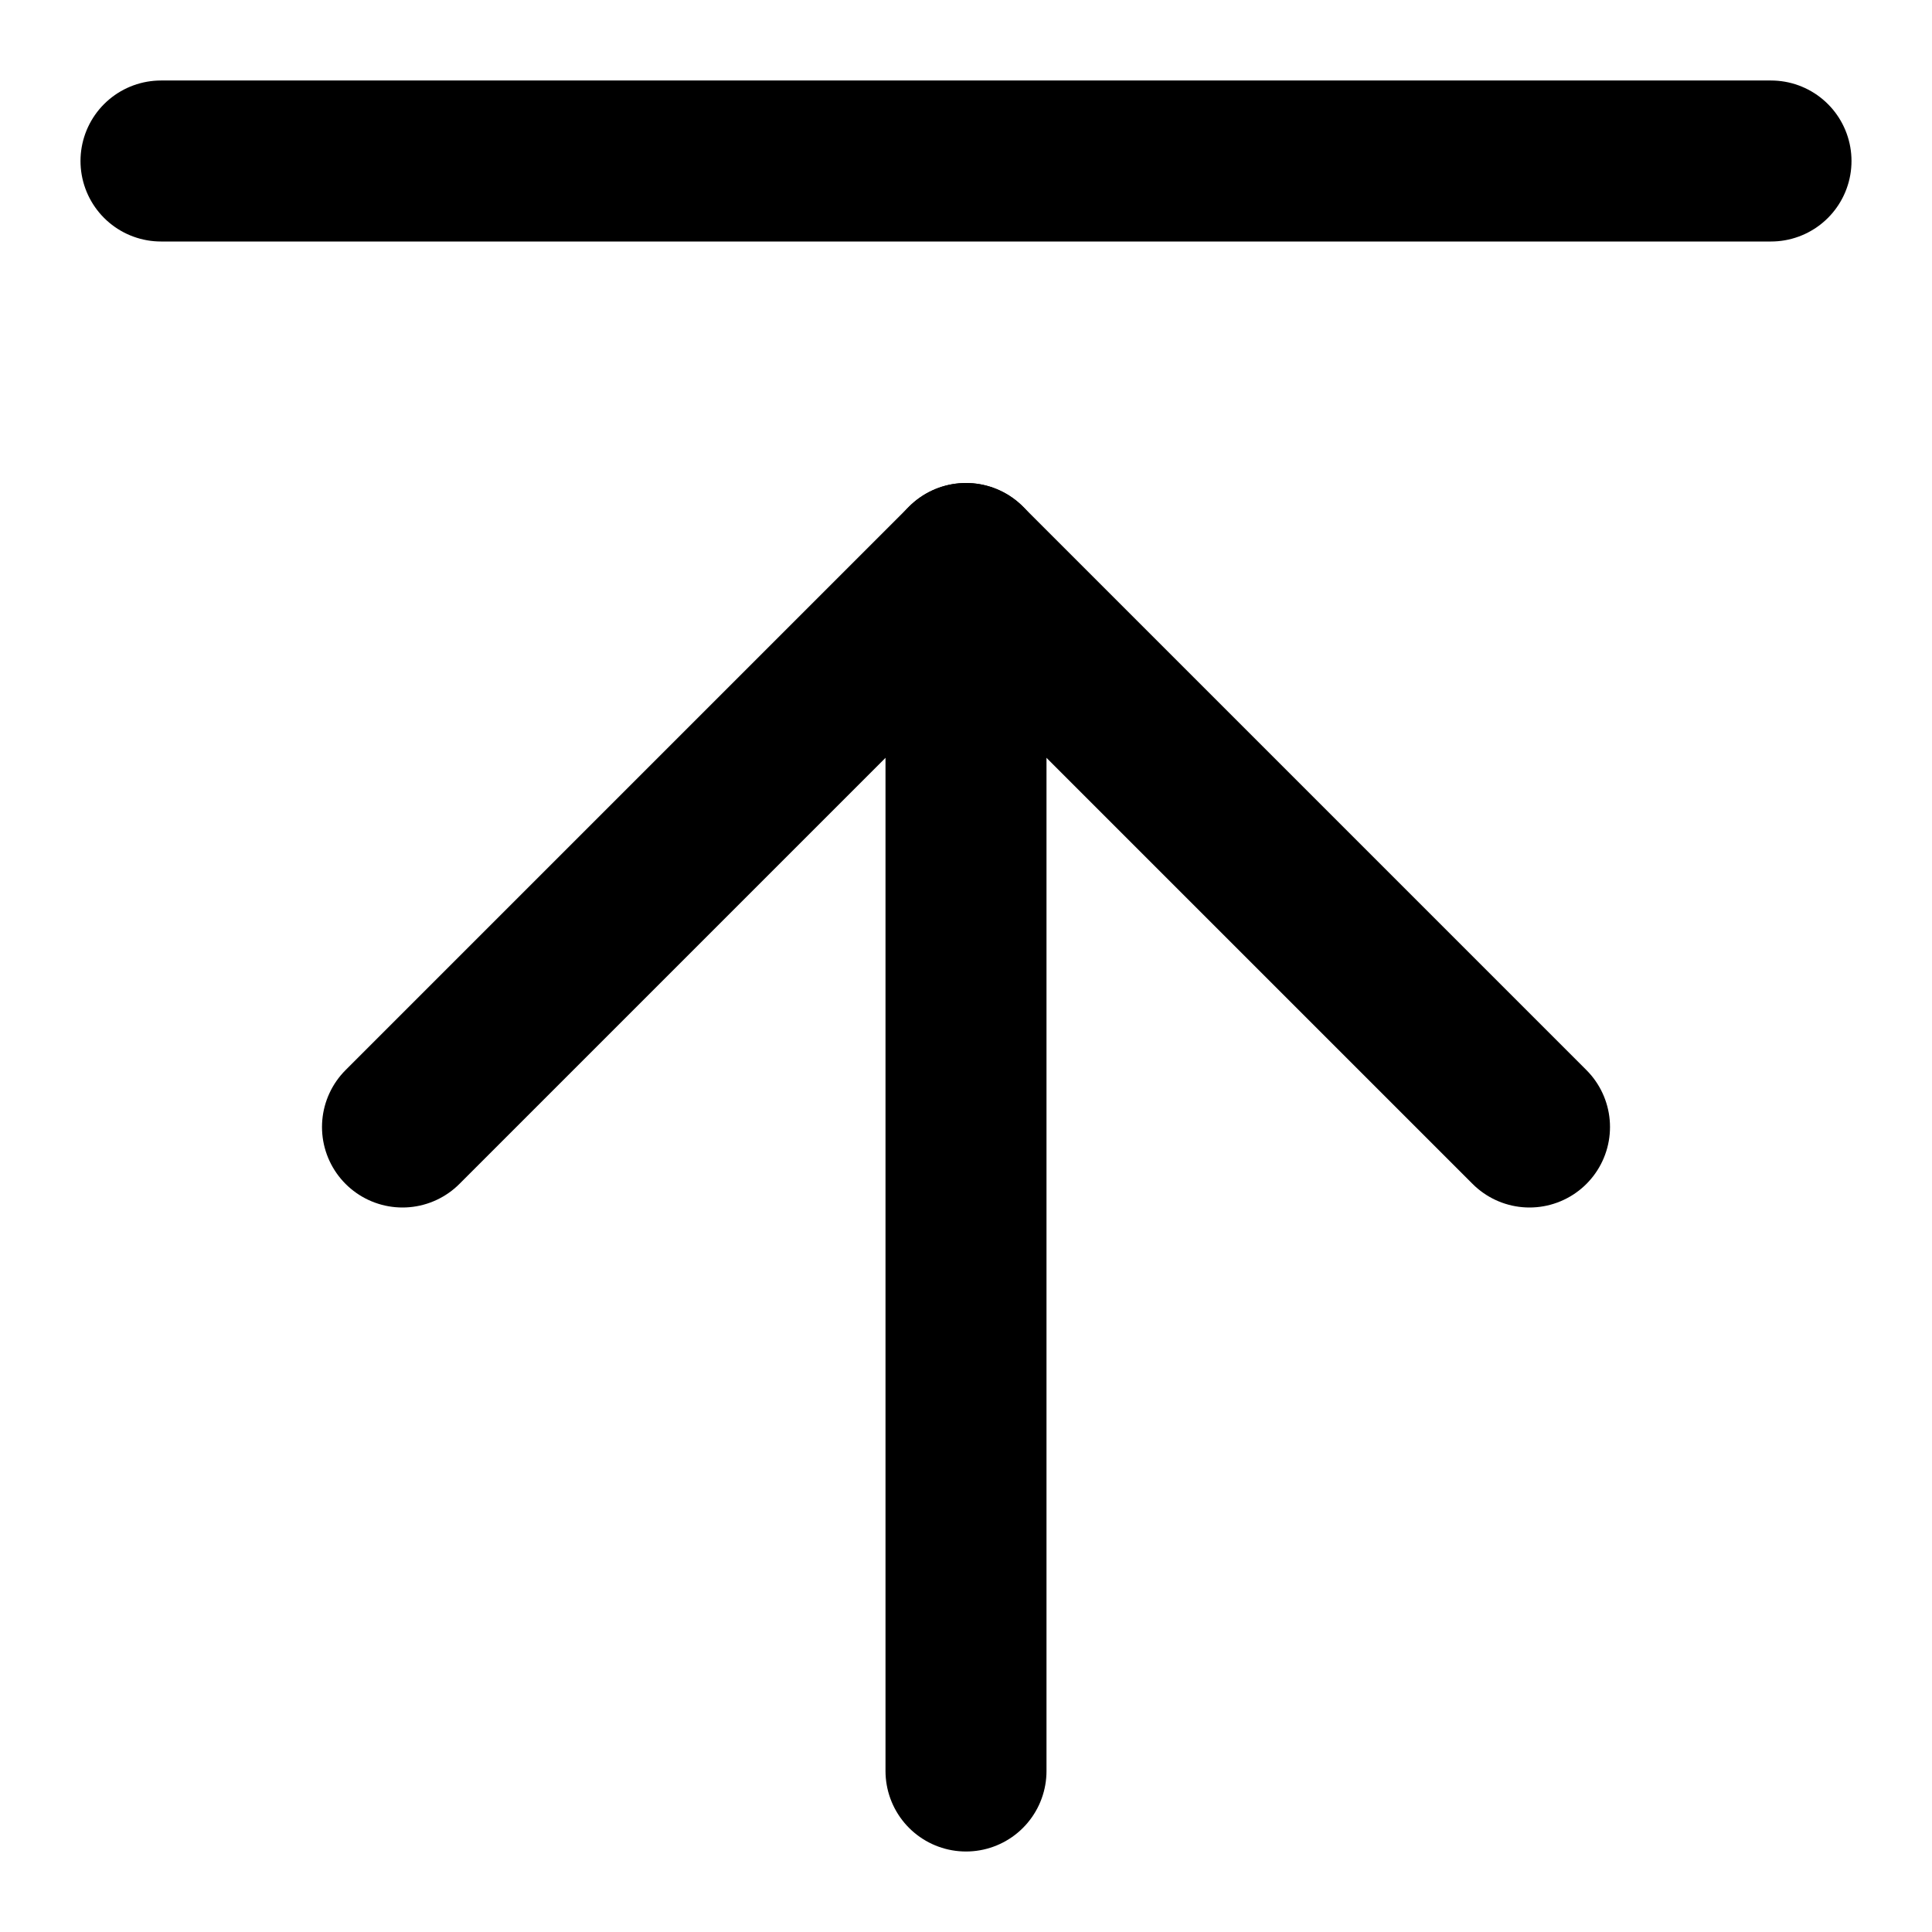
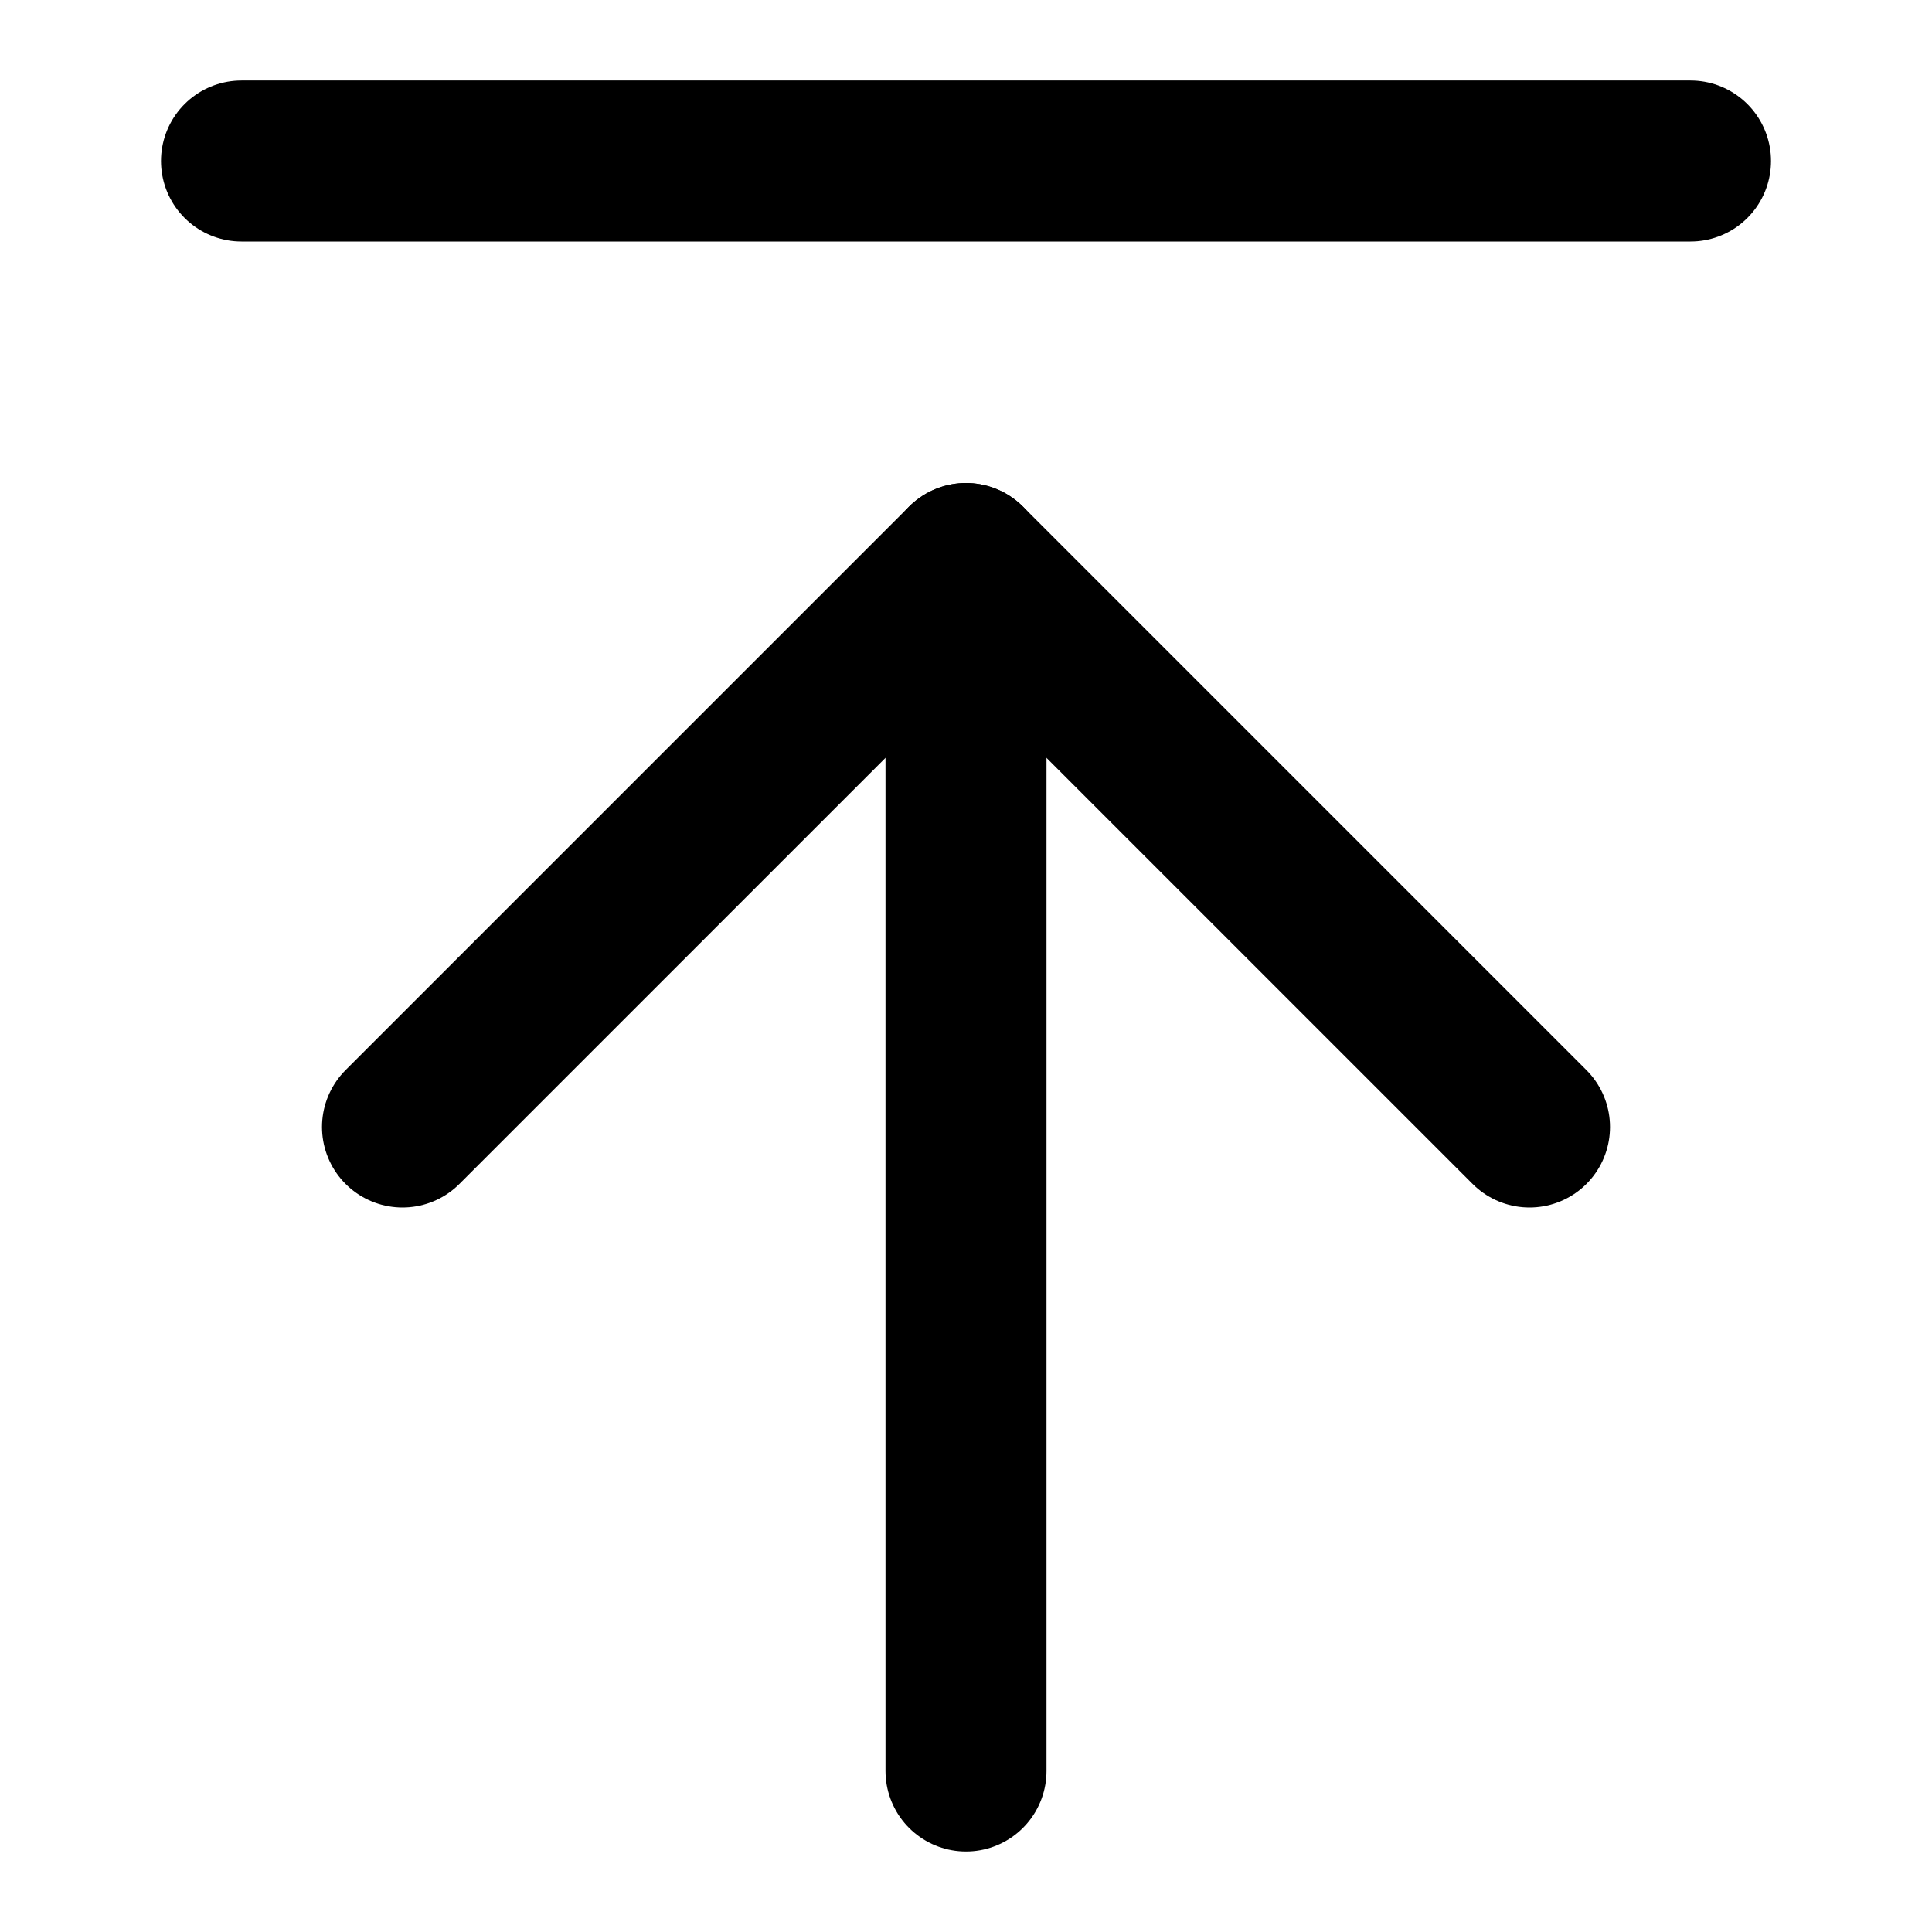
<svg xmlns="http://www.w3.org/2000/svg" width="24" height="24" viewBox="0 0 24 24" fill="none">
  <path d="M12 22L12 7" stroke="black" stroke-width="2" stroke-linecap="round" stroke-linejoin="round" />
  <path d="M5 14L12 7L19 14" stroke="black" stroke-width="2" stroke-linecap="round" stroke-linejoin="round" />
-   <path d="M2 2H22" stroke="black" stroke-width="2" stroke-linecap="round" stroke-linejoin="round" />
+   <path d="M3 2H21" stroke="black" stroke-width="2" stroke-linecap="round" stroke-linejoin="round" />
</svg>
